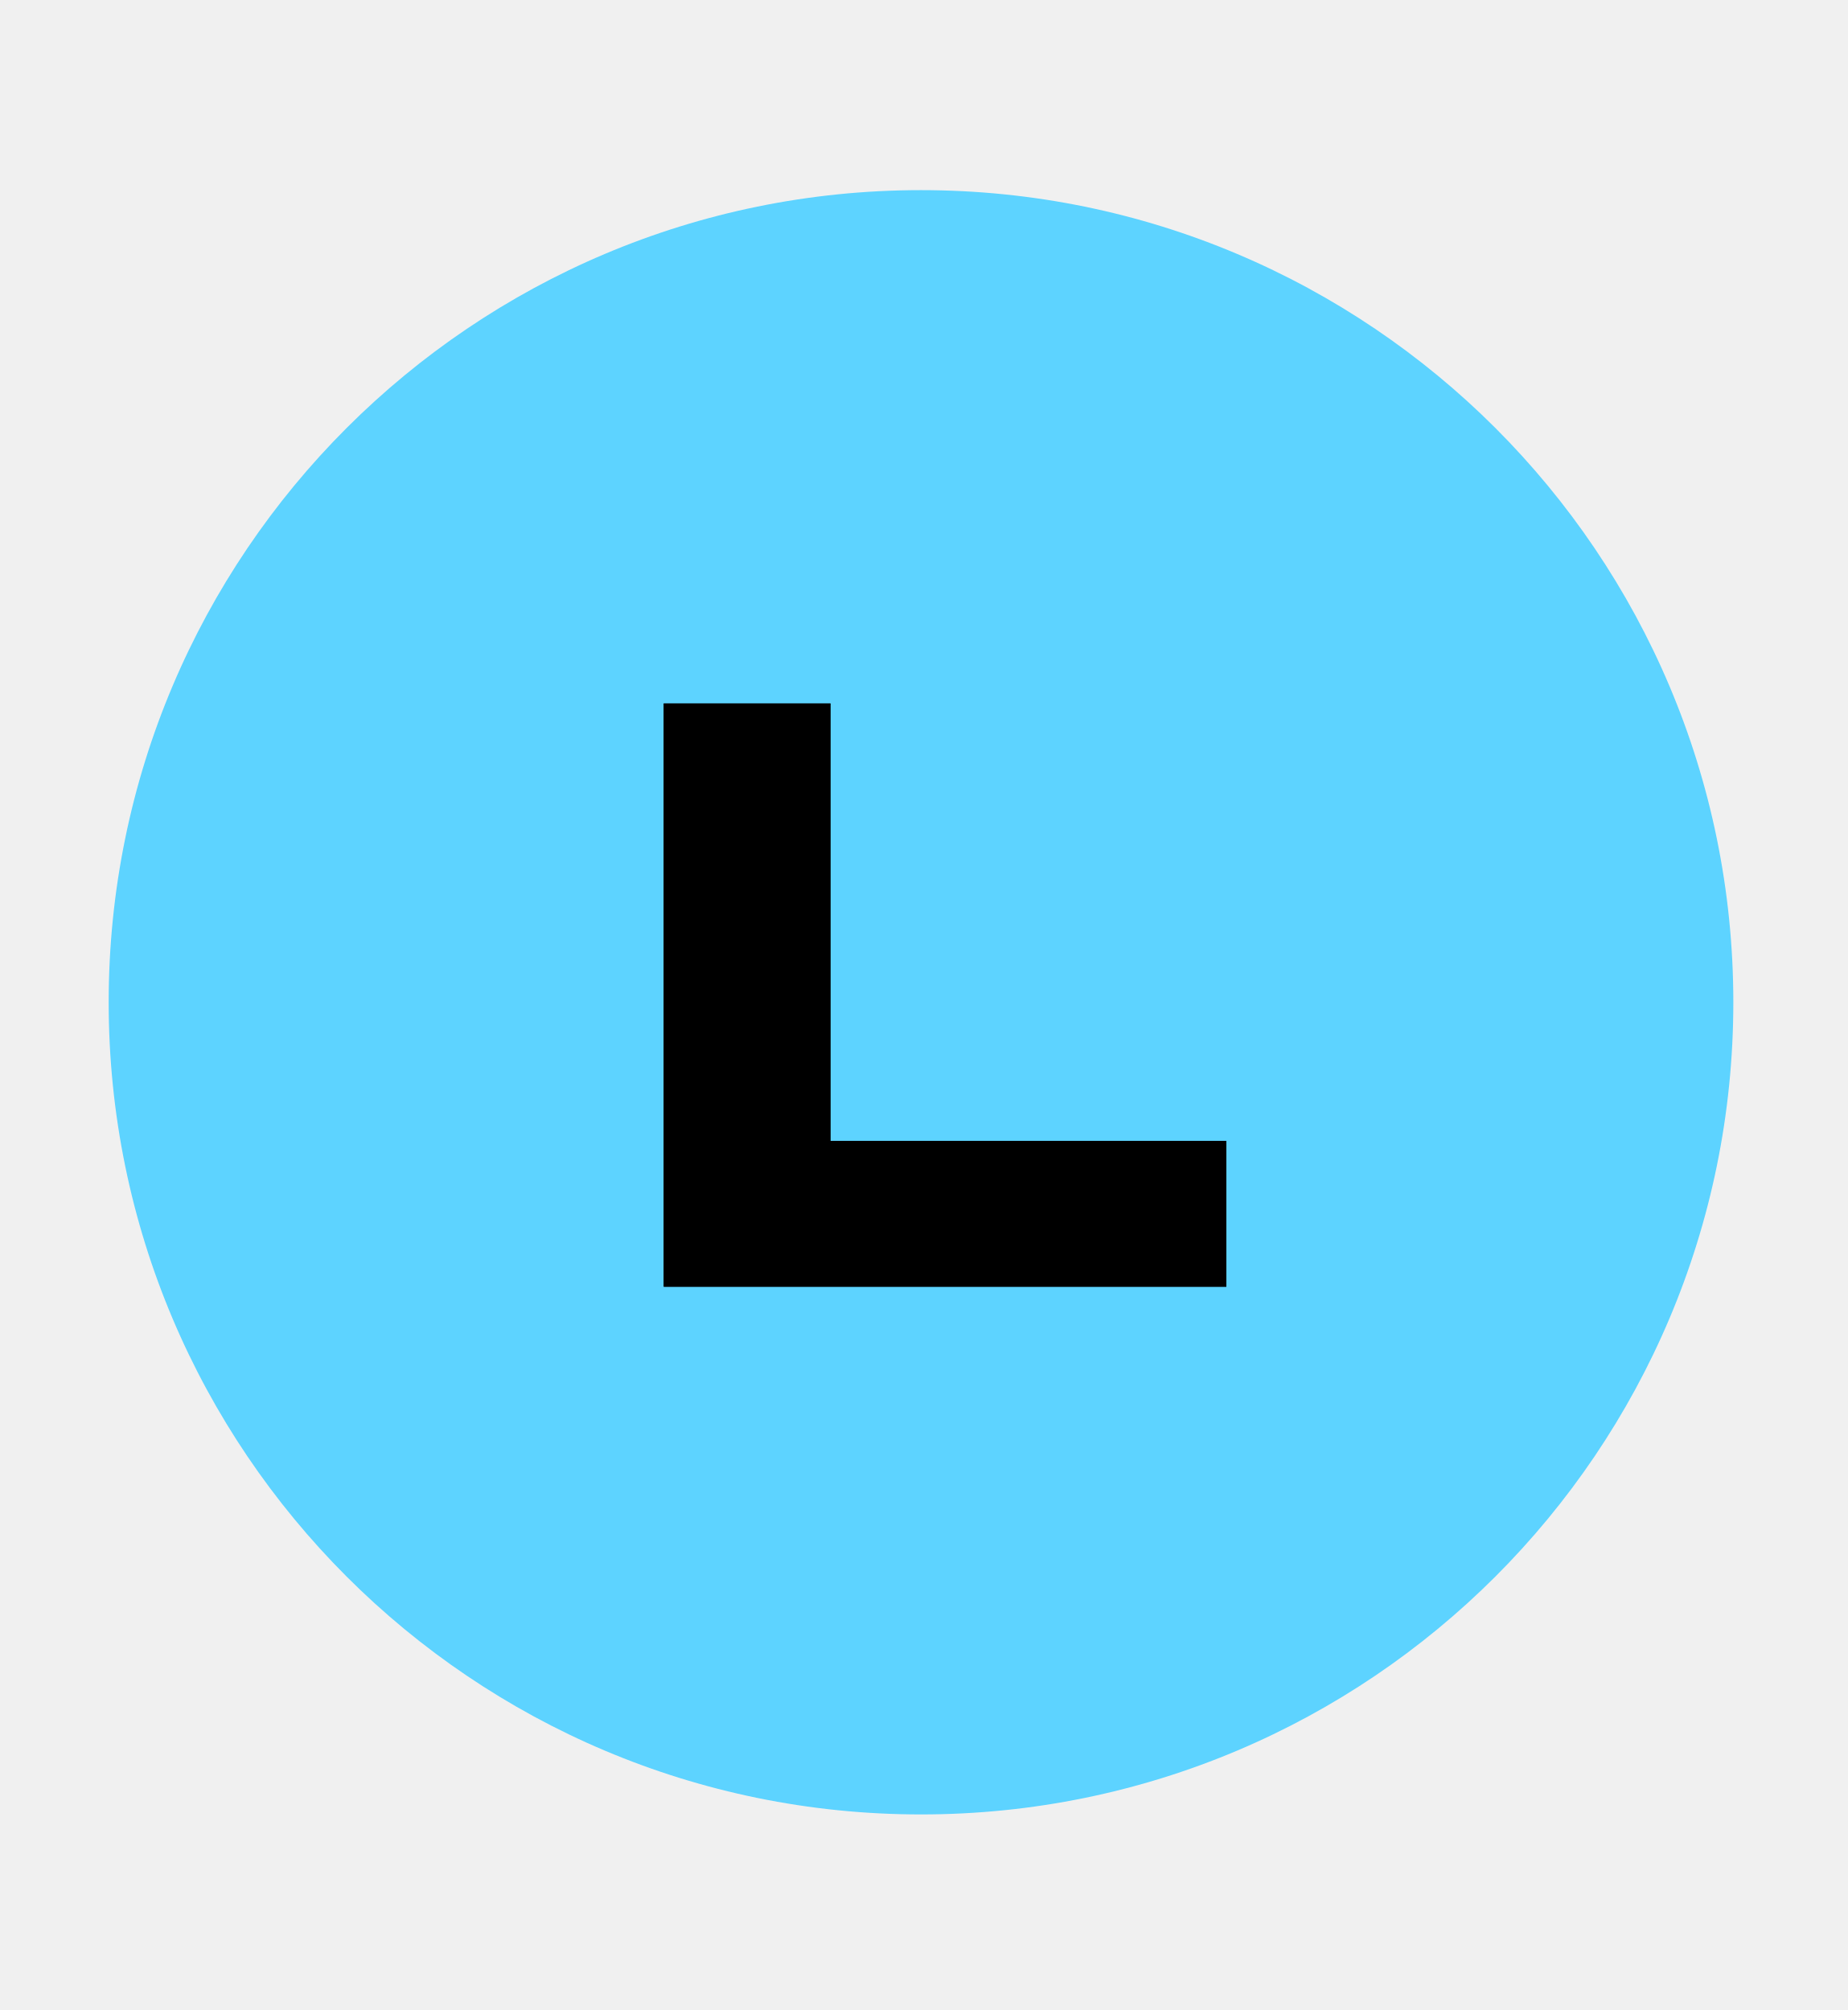
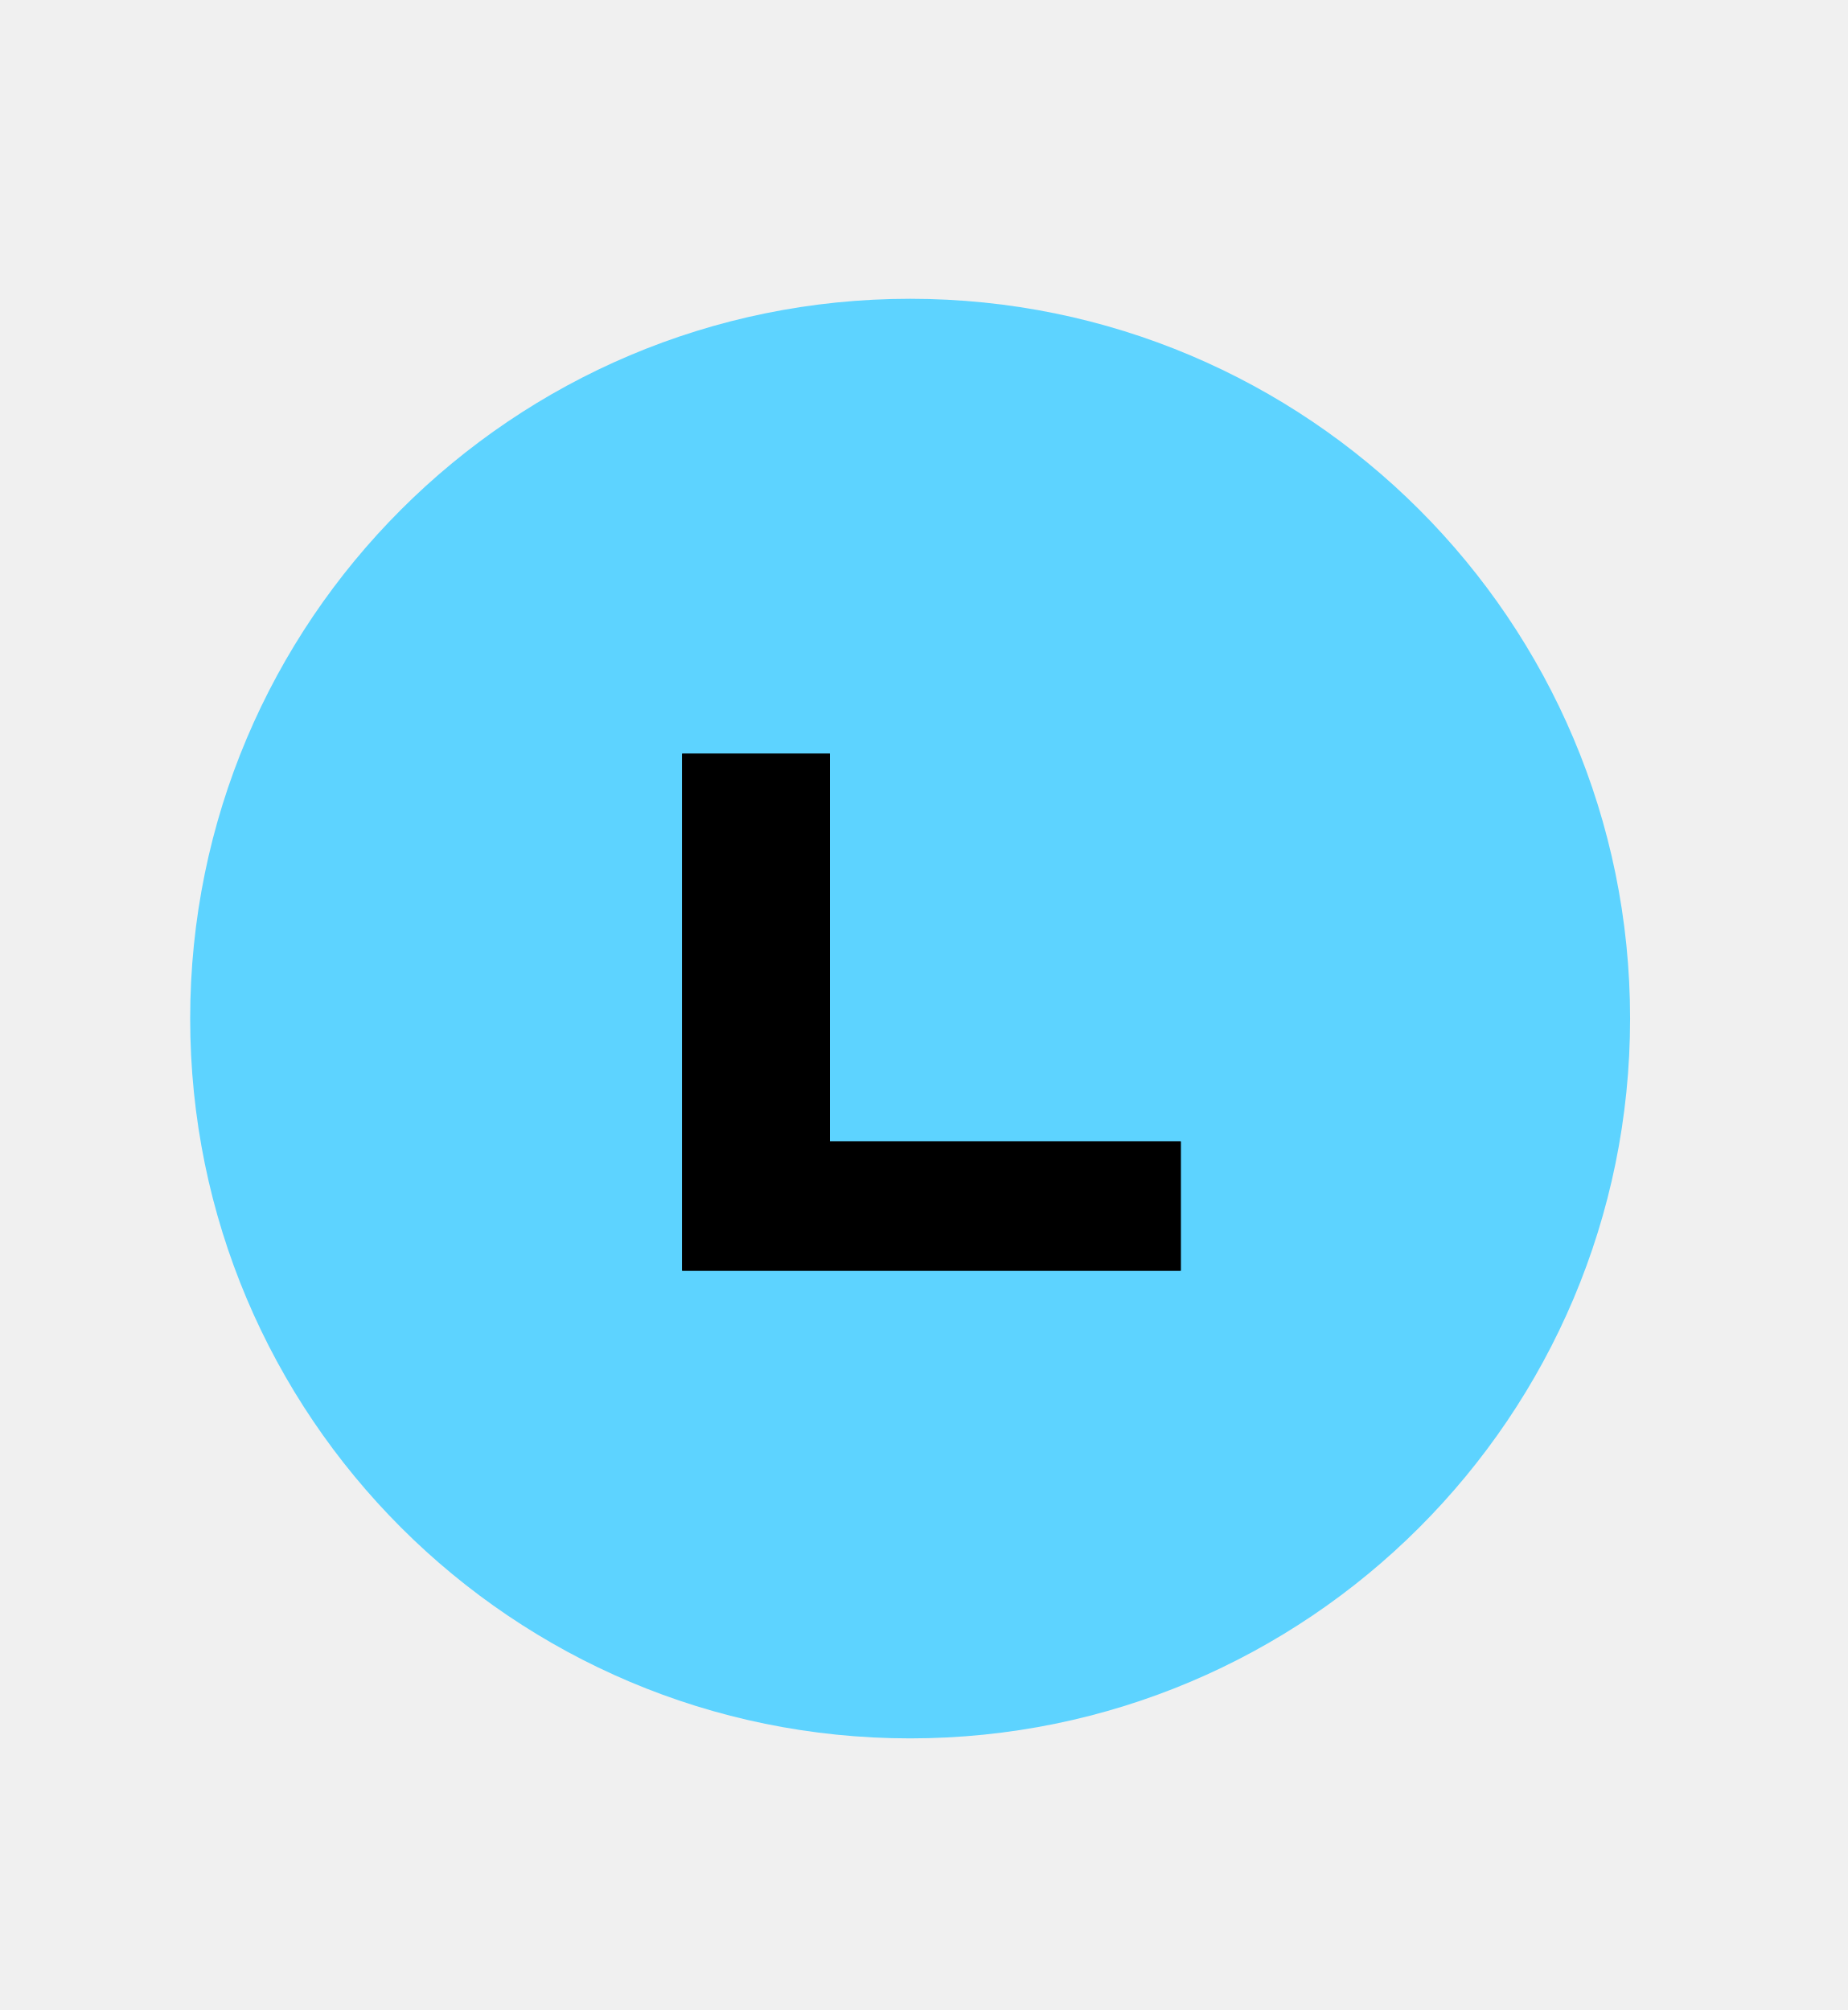
<svg xmlns="http://www.w3.org/2000/svg" width="68" height="74" viewBox="0 0 68 74" fill="none">
-   <circle cx="33.9" cy="36.9" r="29.9" fill="#5DD3FF" />
+   <circle cx="33.5" cy="37.5" r="26.5" fill="#5DD3FF" />
  <mask id="path-2-inside-1_341_5" fill="white">
-     <path d="M30.567 42.002V25.897H24.431V26.664V47.371H45.139V42.002H30.567Z" />
+     <path d="M30.546 42.022V27.748H25.108V28.428V46.781H43.461V42.022H30.546Z" />
  </mask>
-   <path d="M30.567 42.002V25.897H24.431V26.664V47.371H45.139V42.002H30.567Z" fill="black" />
-   <path d="M30.567 25.897H75.58V-19.117H30.567V25.897ZM30.567 42.002H-14.447V87.016H30.567V42.002ZM45.139 42.002H90.152V-3.011H45.139V42.002ZM45.139 47.371V92.384H90.152V47.371H45.139ZM24.431 47.371H-20.582V92.384H24.431V47.371ZM24.431 25.897V-19.117H-20.582V25.897H24.431ZM-14.447 25.897V42.002H75.58V25.897H-14.447ZM30.567 87.016H45.139V-3.011H30.567V87.016ZM0.125 42.002V47.371H90.152V42.002H0.125ZM45.139 2.358H24.431V92.384H45.139V2.358ZM69.445 47.371V26.664H-20.582V47.371H69.445ZM69.445 26.664V25.897H-20.582V26.664H69.445ZM24.431 70.91H30.567V-19.117H24.431V70.91Z" fill="black" mask="url(#path-2-inside-1_341_5)" />
+   <path d="M30.546 42.022V27.748H25.108V28.428V46.781H43.461V42.022H30.546Z" fill="black" />
+   <path d="M30.546 27.748H75.559V-17.265H30.546V27.748ZM30.546 42.022H-14.468V87.036H30.546V42.022ZM43.461 42.022H88.474V-2.991H43.461V42.022ZM43.461 46.781V91.794H88.474V46.781H43.461ZM25.108 46.781H-19.905V91.794H25.108V46.781ZM25.108 27.748V-17.265H-19.905V27.748H25.108ZM-14.468 27.748V42.022H75.559V27.748H-14.468ZM30.546 87.036H43.461V-2.991H30.546V87.036ZM-1.553 42.022V46.781H88.474V42.022H-1.553ZM43.461 1.767H25.108V91.794H43.461V1.767ZM70.121 46.781V28.428H-19.905V46.781H70.121ZM70.121 28.428V27.748H-19.905V28.428H70.121ZM25.108 72.761H30.546V-17.265H25.108V72.761Z" fill="black" mask="url(#path-2-inside-1_341_5)" />
</svg>
